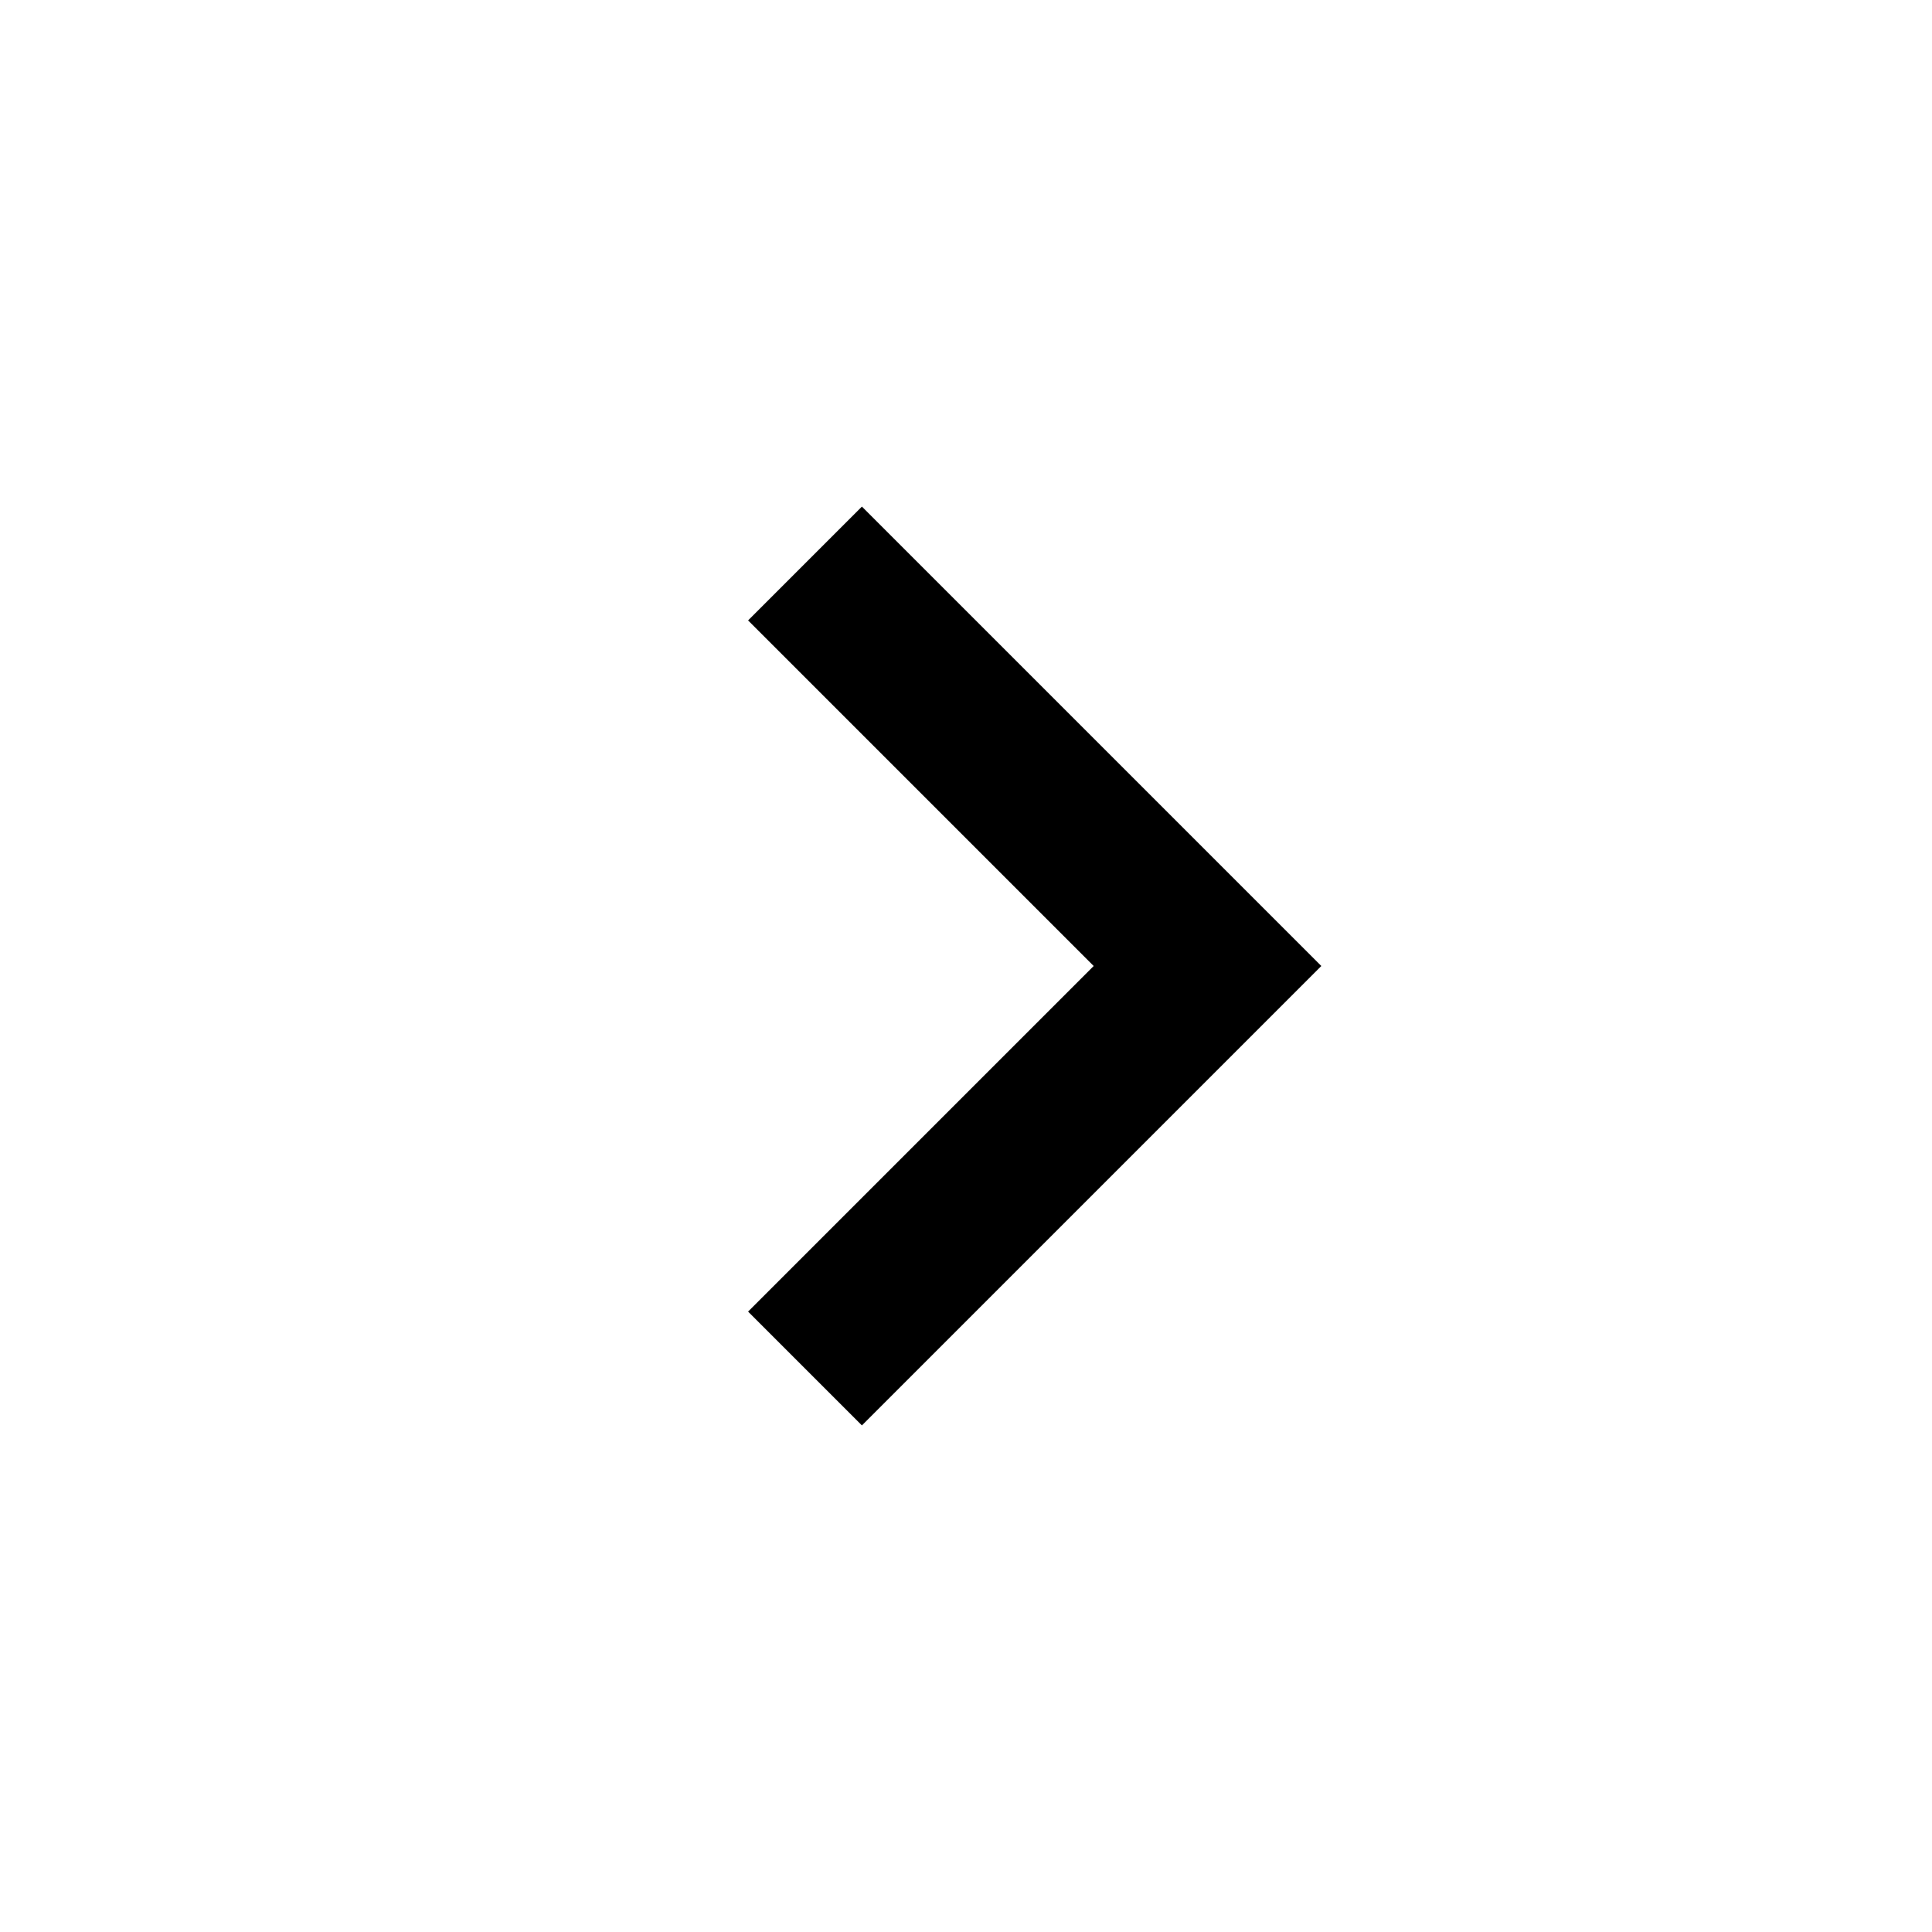
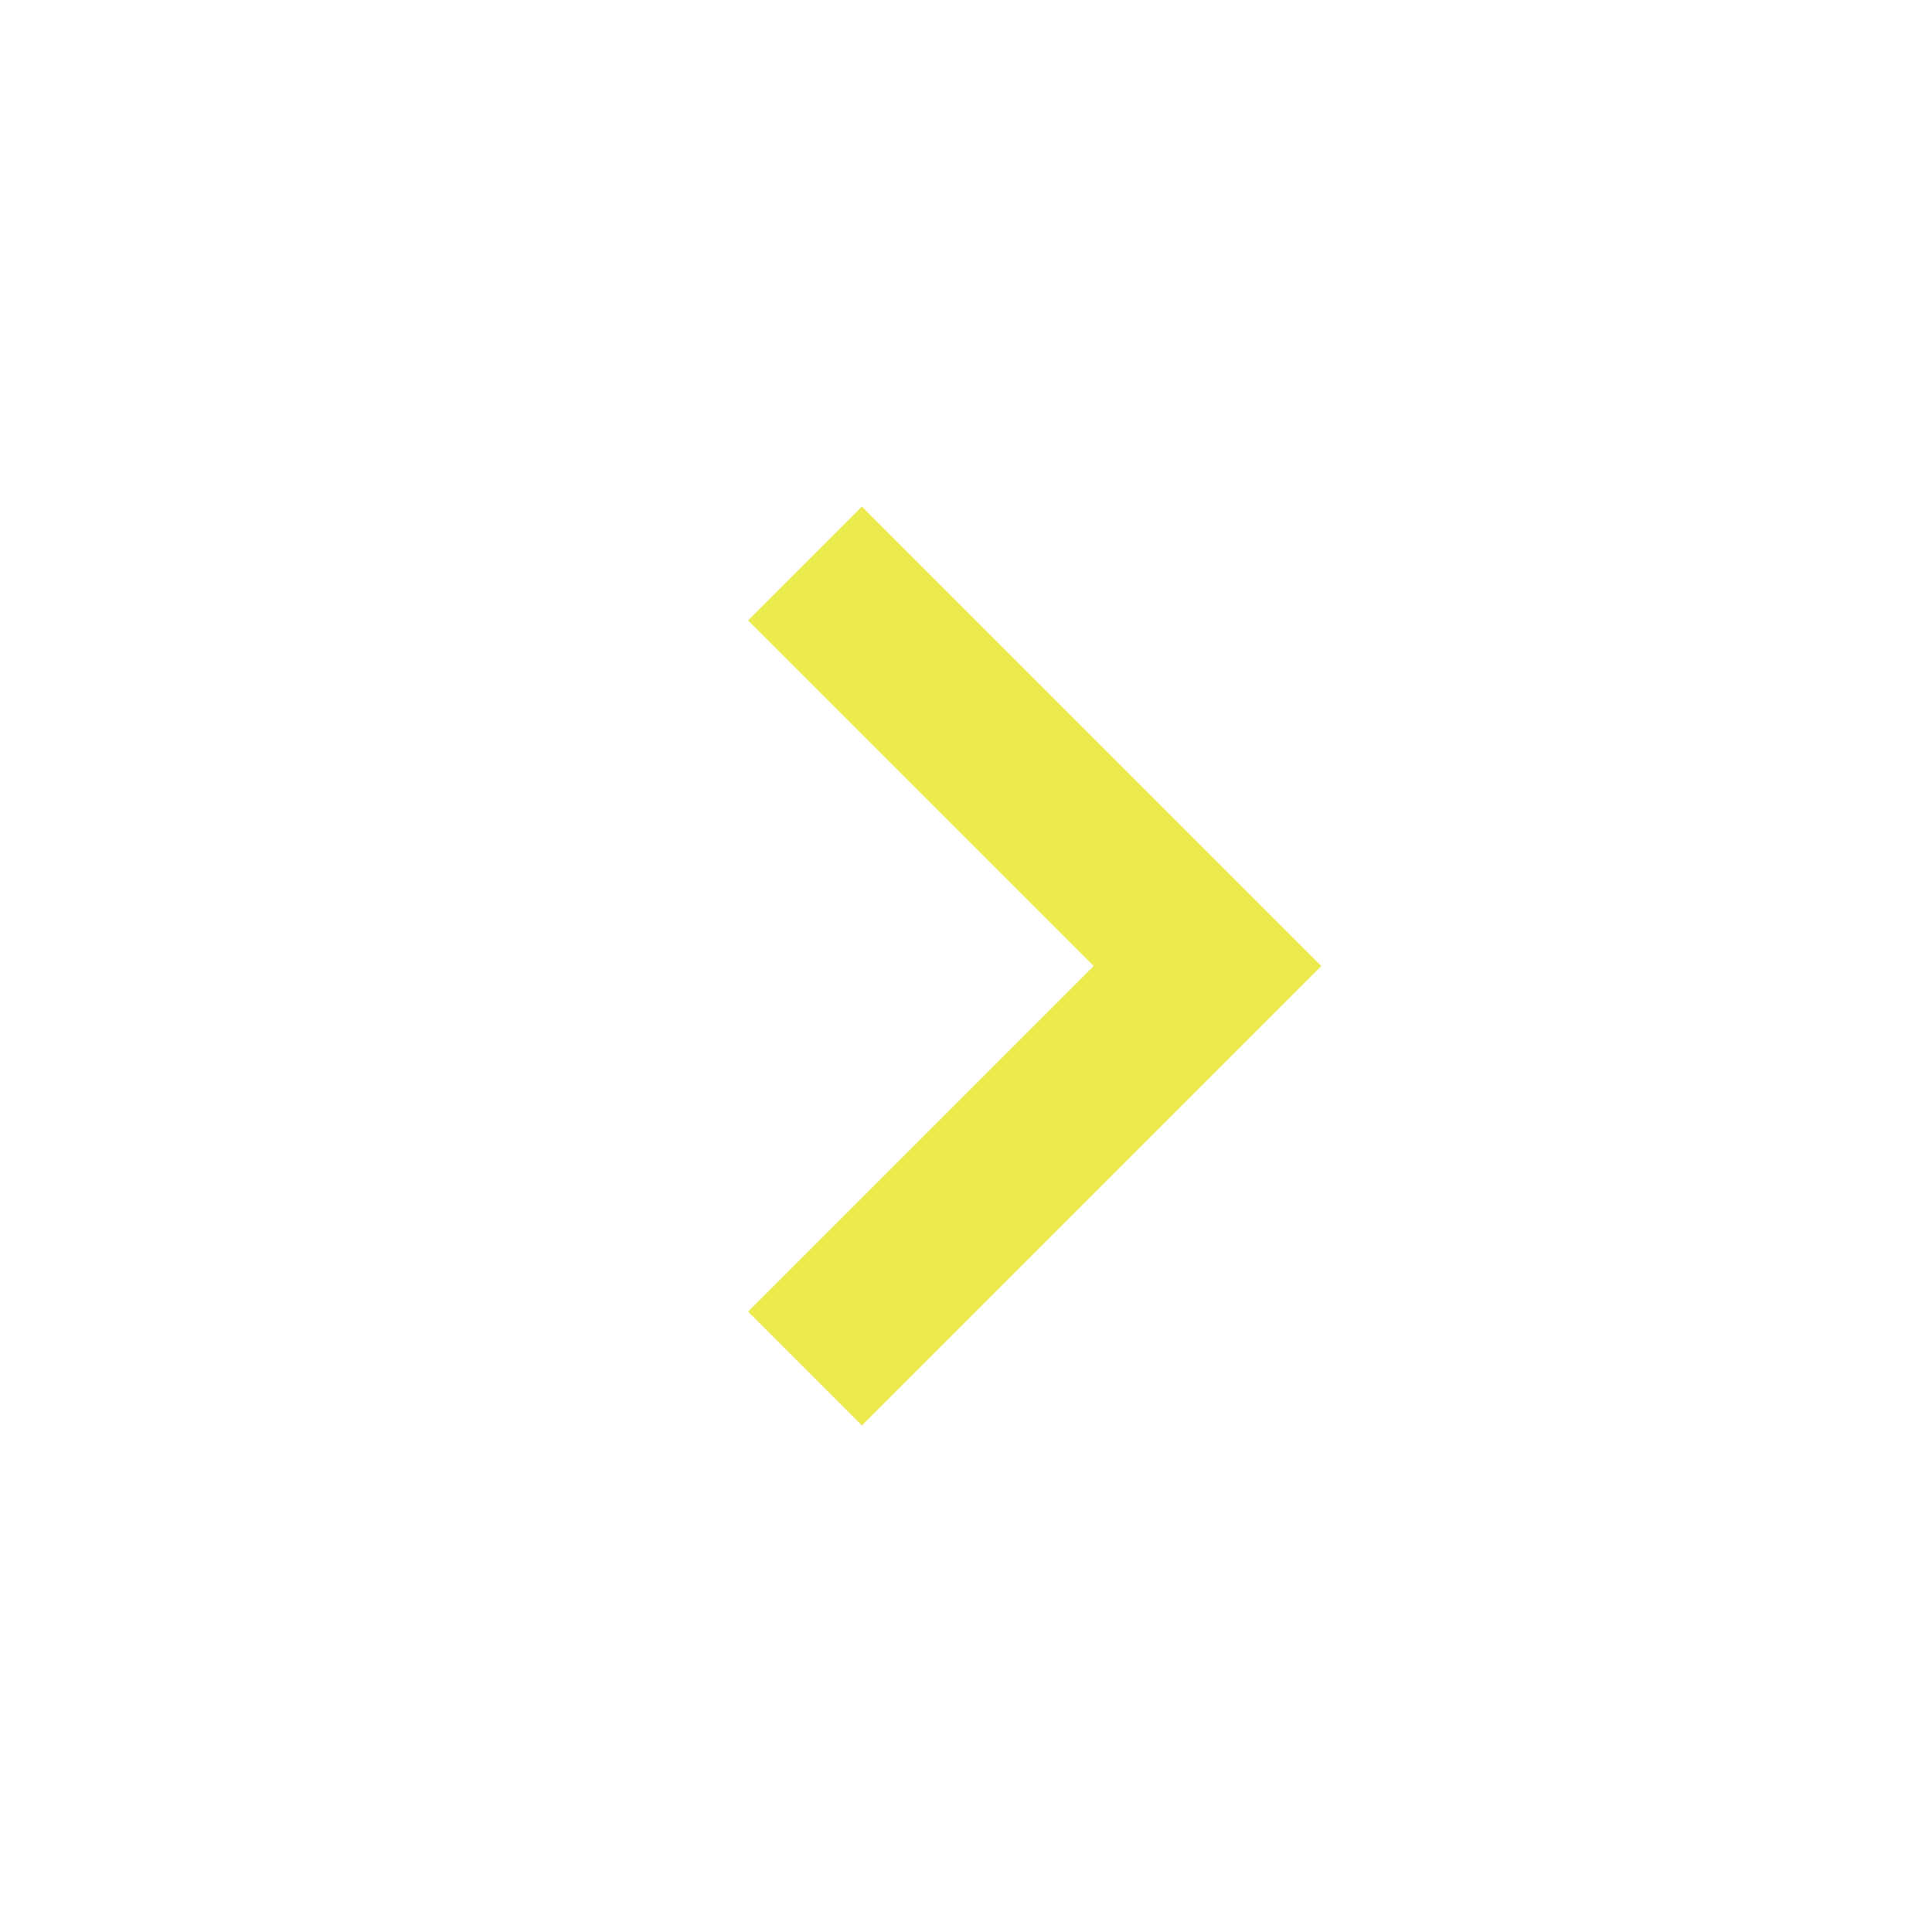
- <svg xmlns="http://www.w3.org/2000/svg" width="24" height="24" viewBox="0 0 24 24" style="fill: rgba(0, 0, 0, 1);transform: ;msFilter:;">
+ <svg xmlns="http://www.w3.org/2000/svg" width="70" height="70" viewBox="0 0 24 24" style="fill: #ebeb4d;transform: ;msFilter:;">
  <path d="M10.707 17.707 16.414 12l-5.707-5.707-1.414 1.414L13.586 12l-4.293 4.293z" />
</svg>
